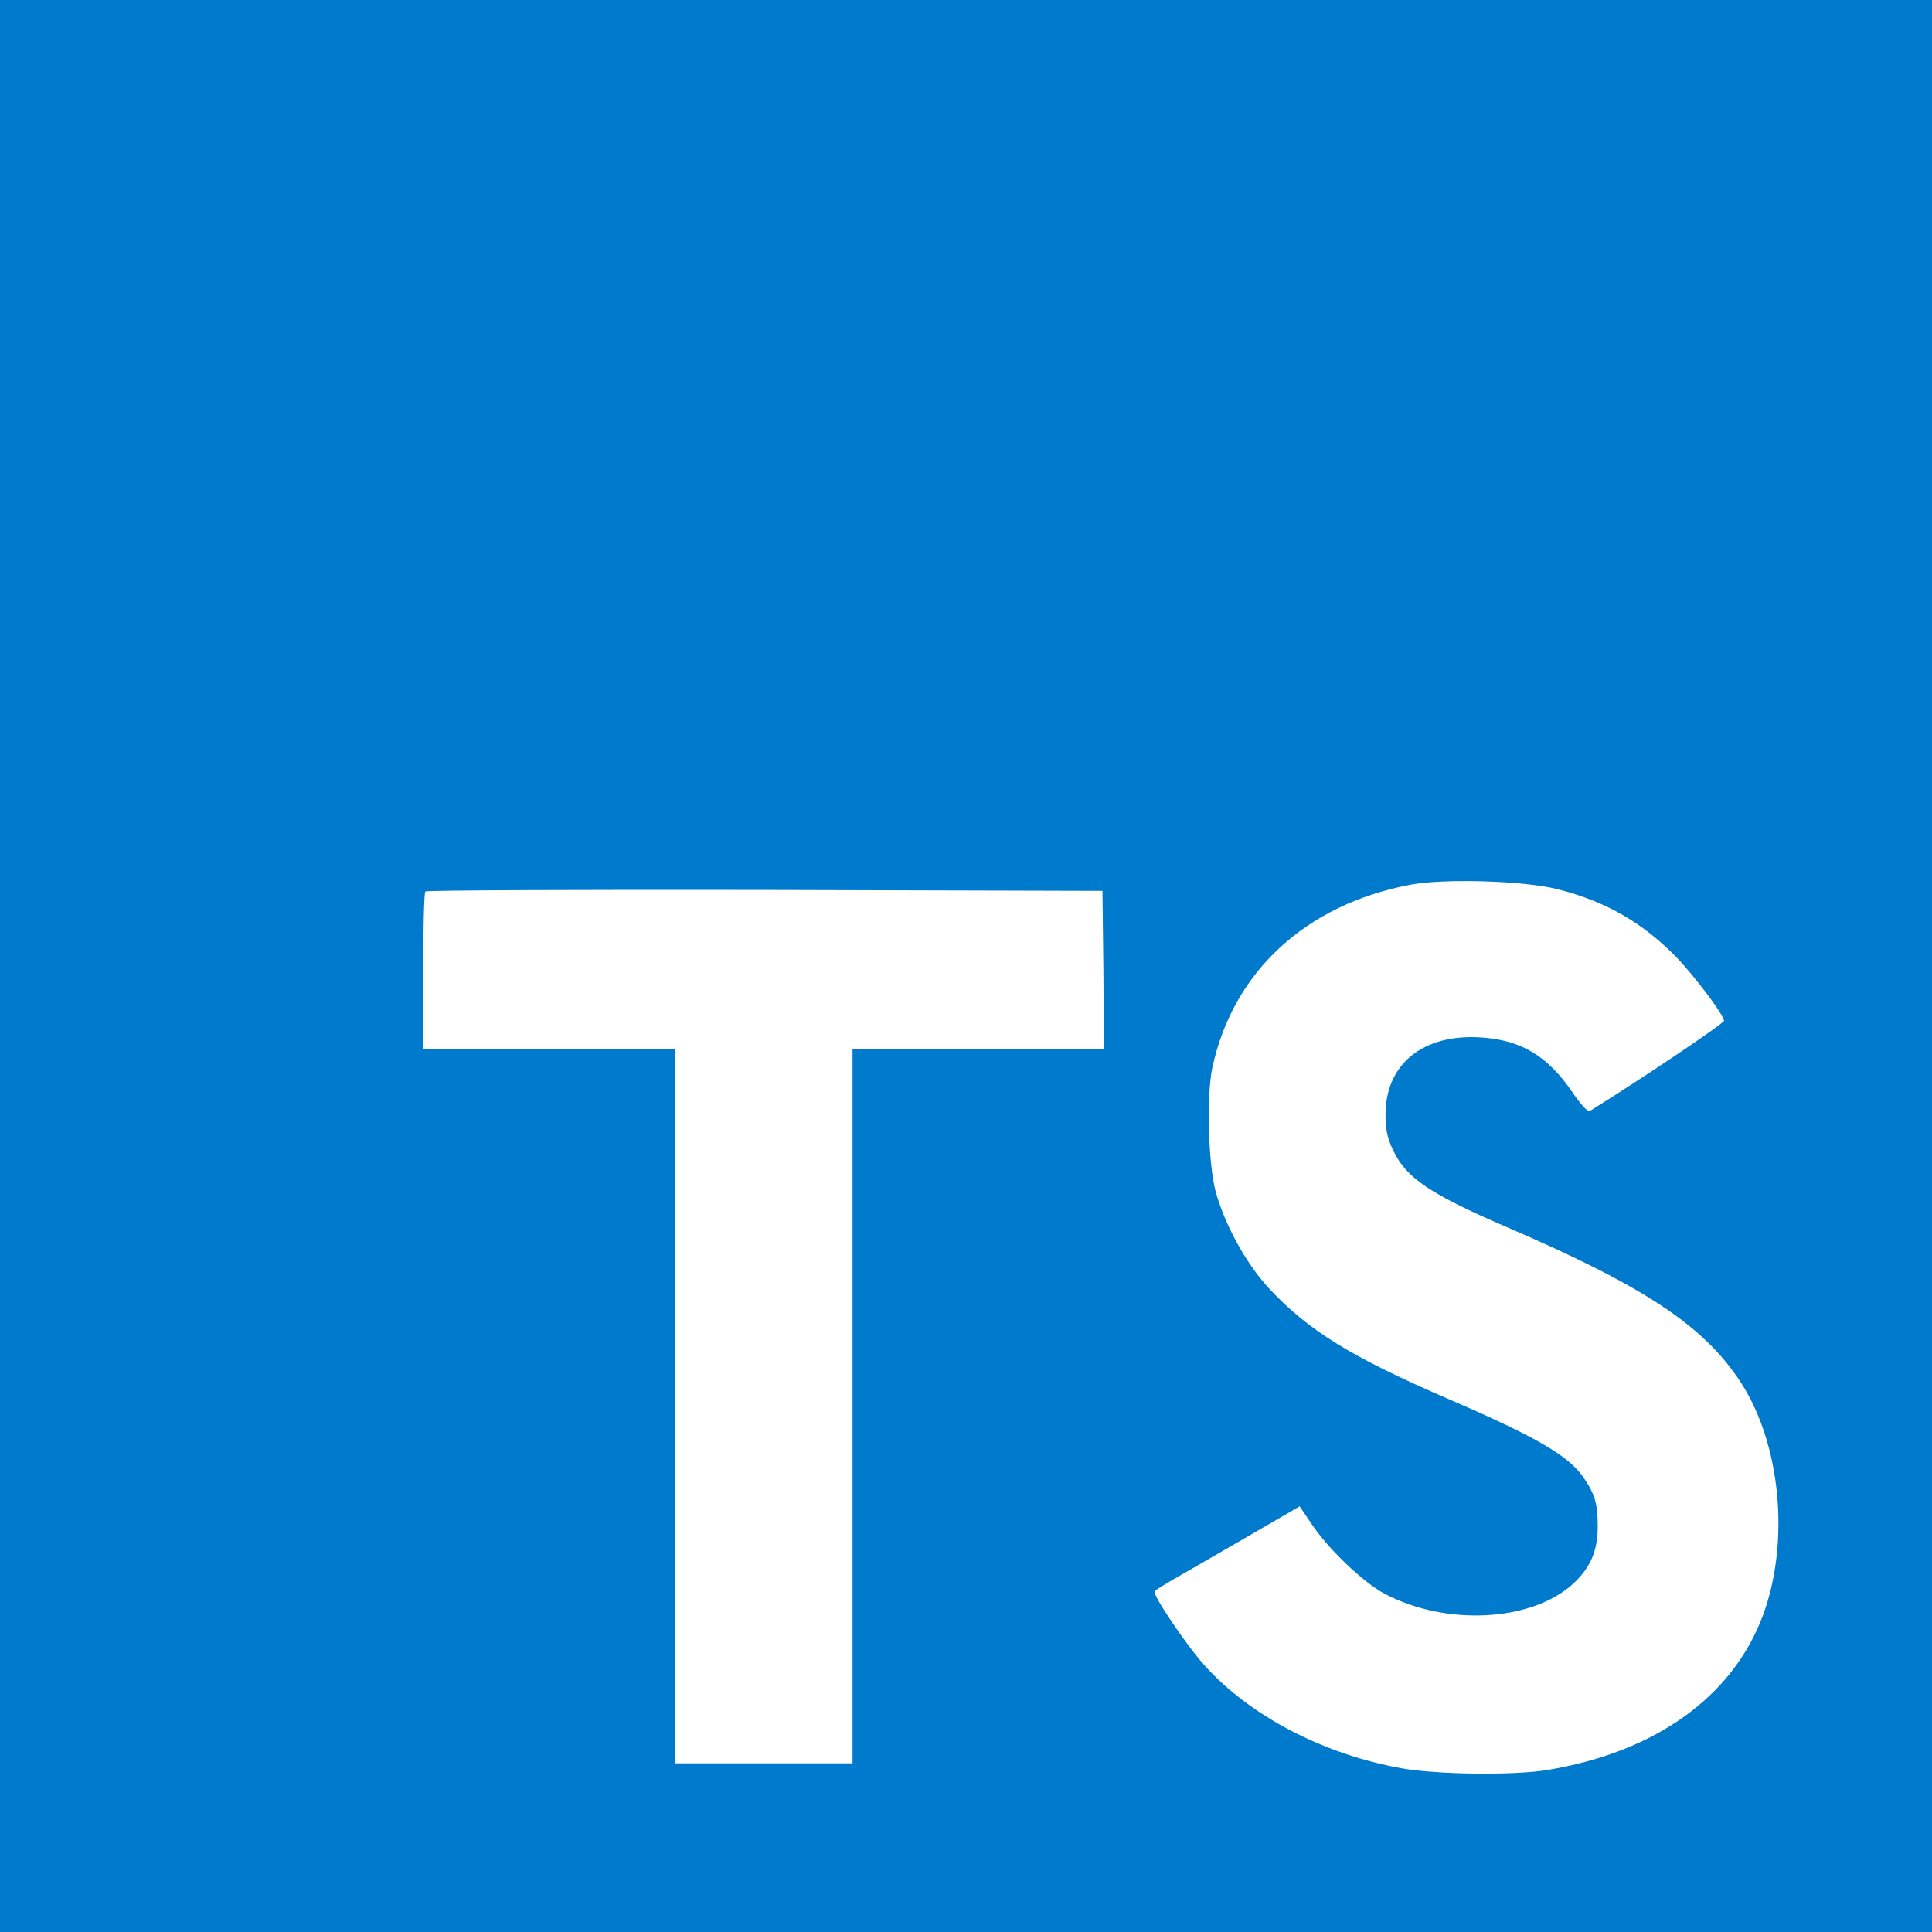
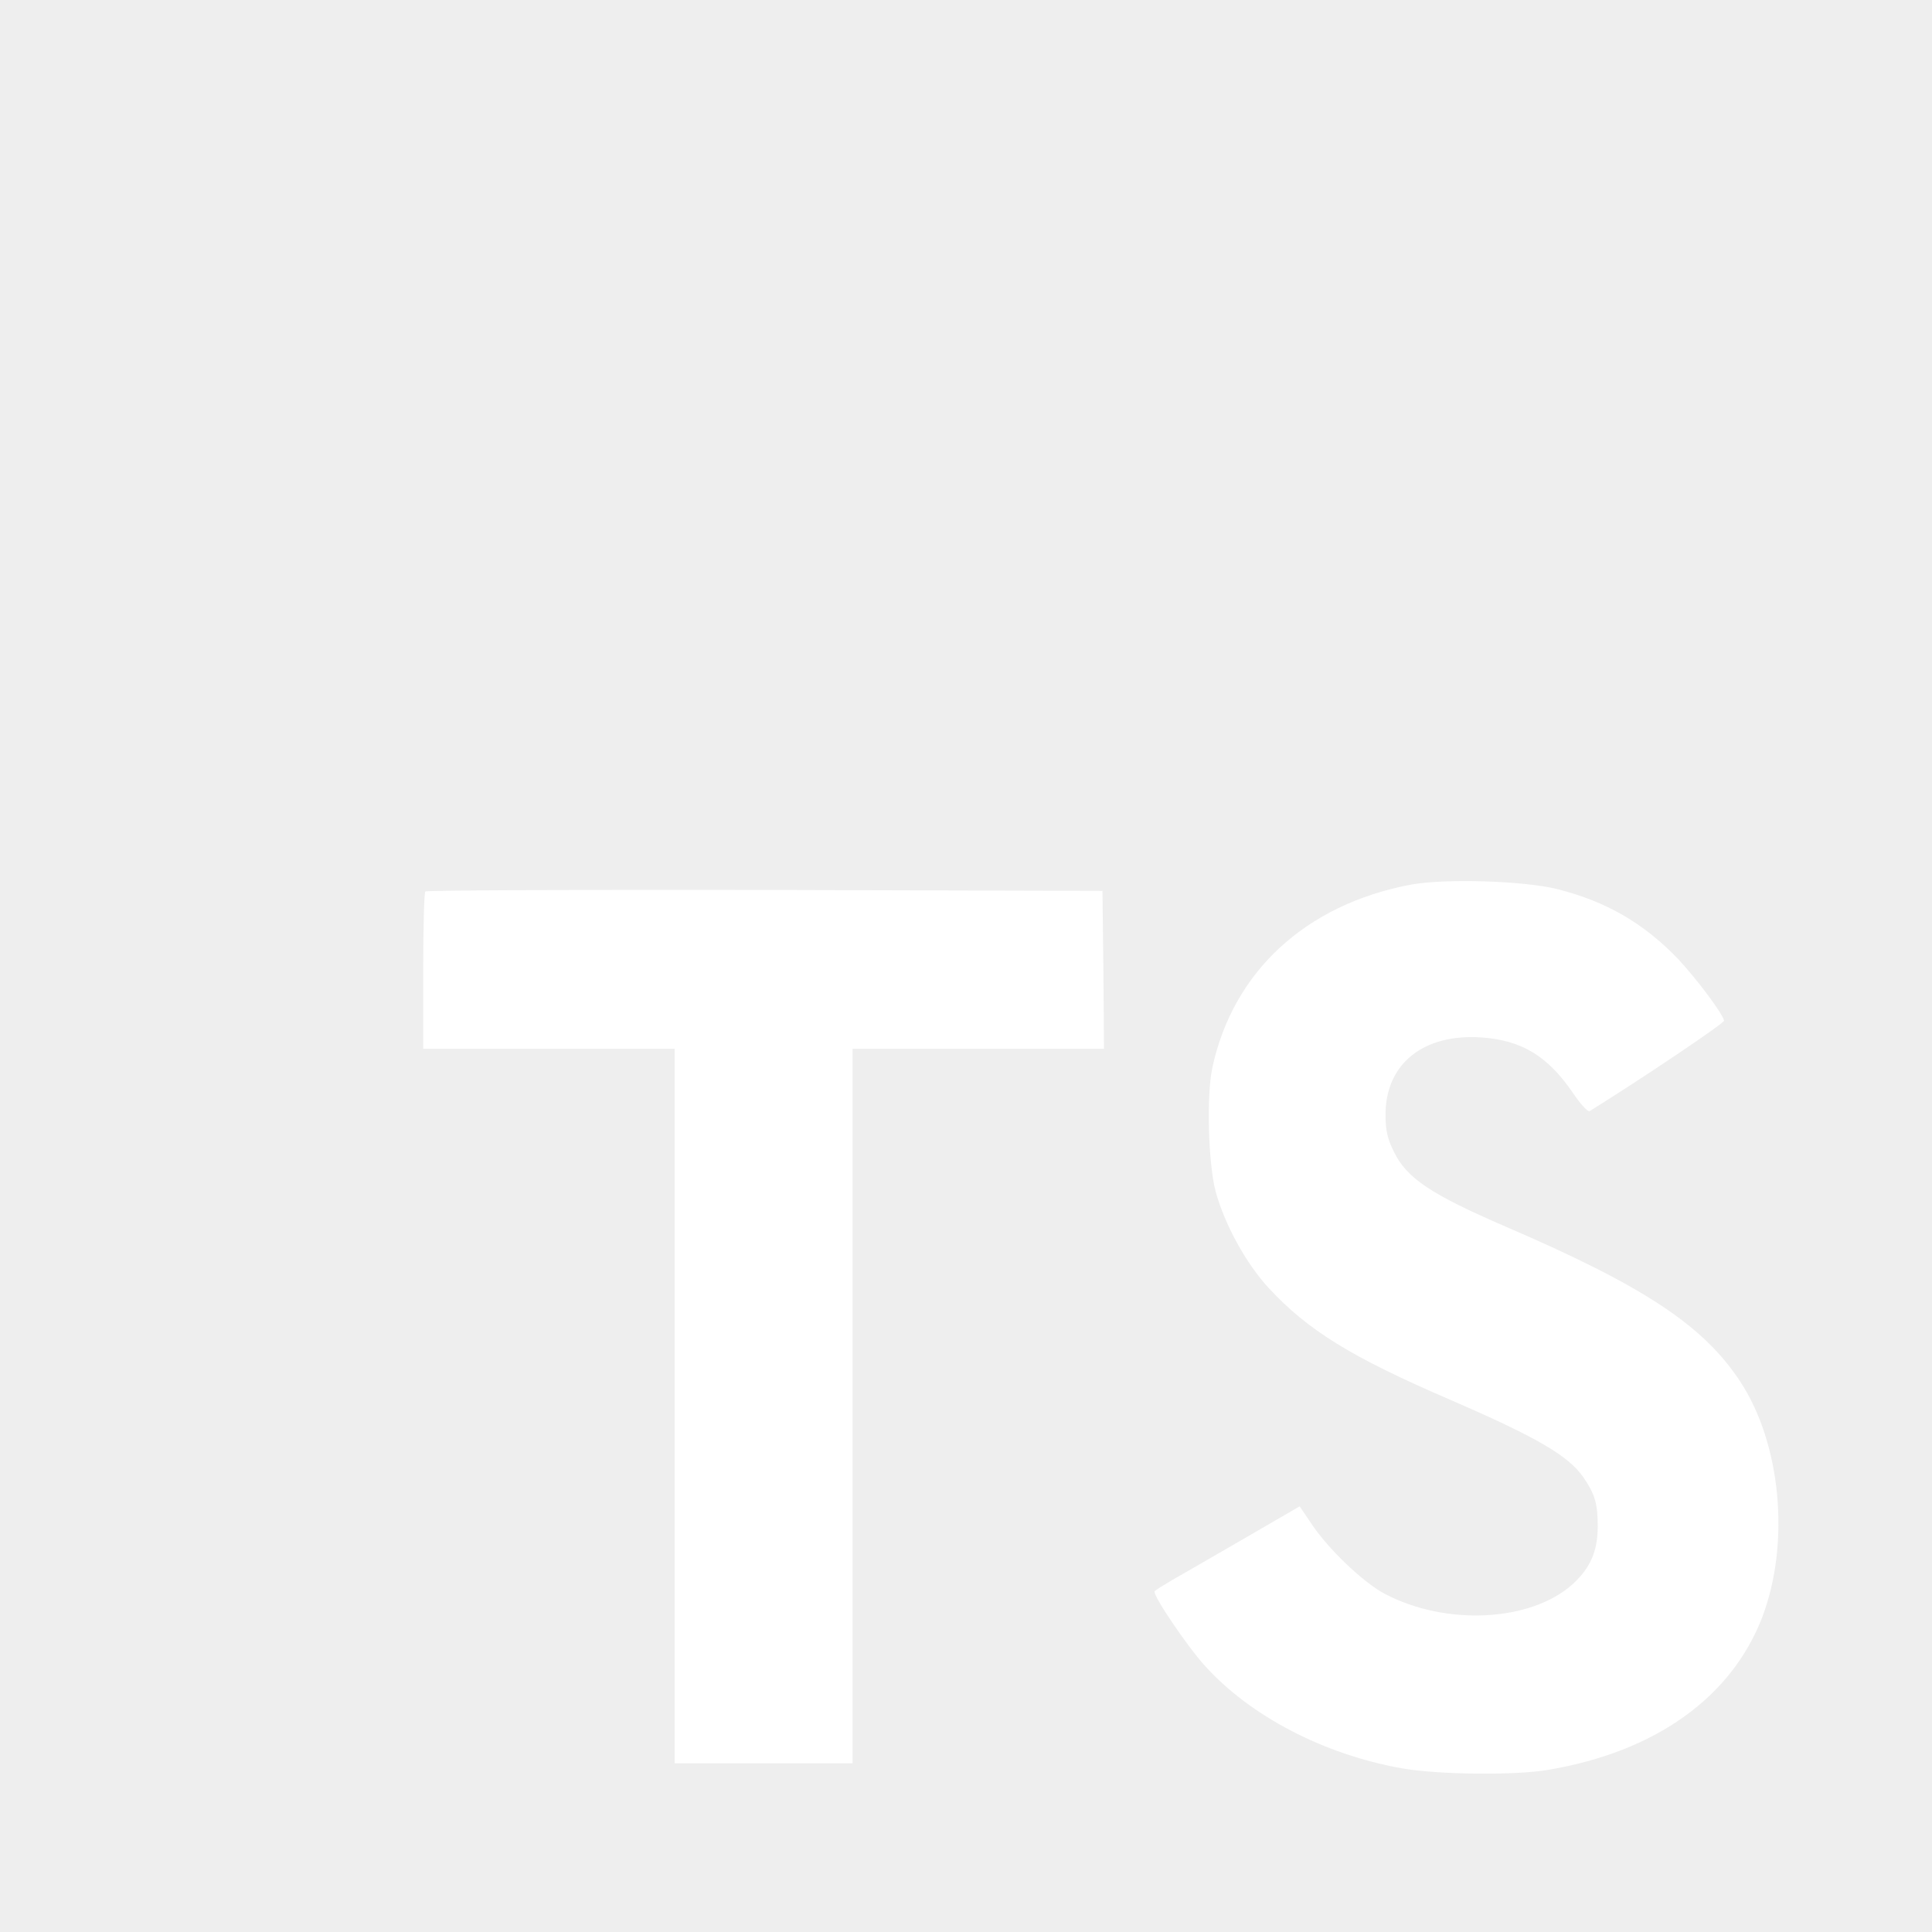
<svg xmlns="http://www.w3.org/2000/svg" version="1.1" viewBox="0 0 630 630">
-   <g transform="translate(0,630) scale(0.1,-0.1)" fill="#007ACC" stroke="none">
+   <g transform="translate(0,630) scale(0.1,-0.1)" fill="#EEEEEE" stroke="none">
    <path d="M0 3150 l0 -3150 3150 0 3150 0 0 3150 0 3150 -3150 0 -3150 0 0 -3150z m5077 251 c160 -40 282 -111 394 -227 58 -62 144 -175 151 -202 2 -8 -272 -192 -438 -295 -6 -4 -30 22 -57 62 -81 118 -166 169 -296 178 -191 13 -314 -87 -313 -254 0 -49 7 -78 27 -118 42 -87 120 -139 365 -245 451 -194 644 -322 764 -504 134 -203 164 -527 73 -768 -100 -262 -348 -440 -697 -499 -108 -19 -364 -16 -480 5 -253 45 -493 170 -641 334 -58 64 -171 231 -164 243 3 4 29 20 58 37 28 16 134 77 234 135 l181 105 38 -56 c53 -81 169 -192 239 -229 201 -106 477 -91 613 31 58 53 82 108 82 189 0 73 -9 105 -47 160 -49 70 -149 129 -433 252 -325 140 -465 227 -593 365 -74 80 -144 208 -173 315 -24 89 -30 312 -11 402 67 314 304 533 646 598 111 21 369 13 478 -14z m-1479 -263 l2 -258 -410 0 -410 0 0 -1165 0 -1165 -290 0 -290 0 0 1165 0 1165 -410 0 -410 0 0 253 c0 140 3 257 7 260 3 4 502 6 1107 5 l1101 -3 3 -257z" />
  </g>
</svg>
